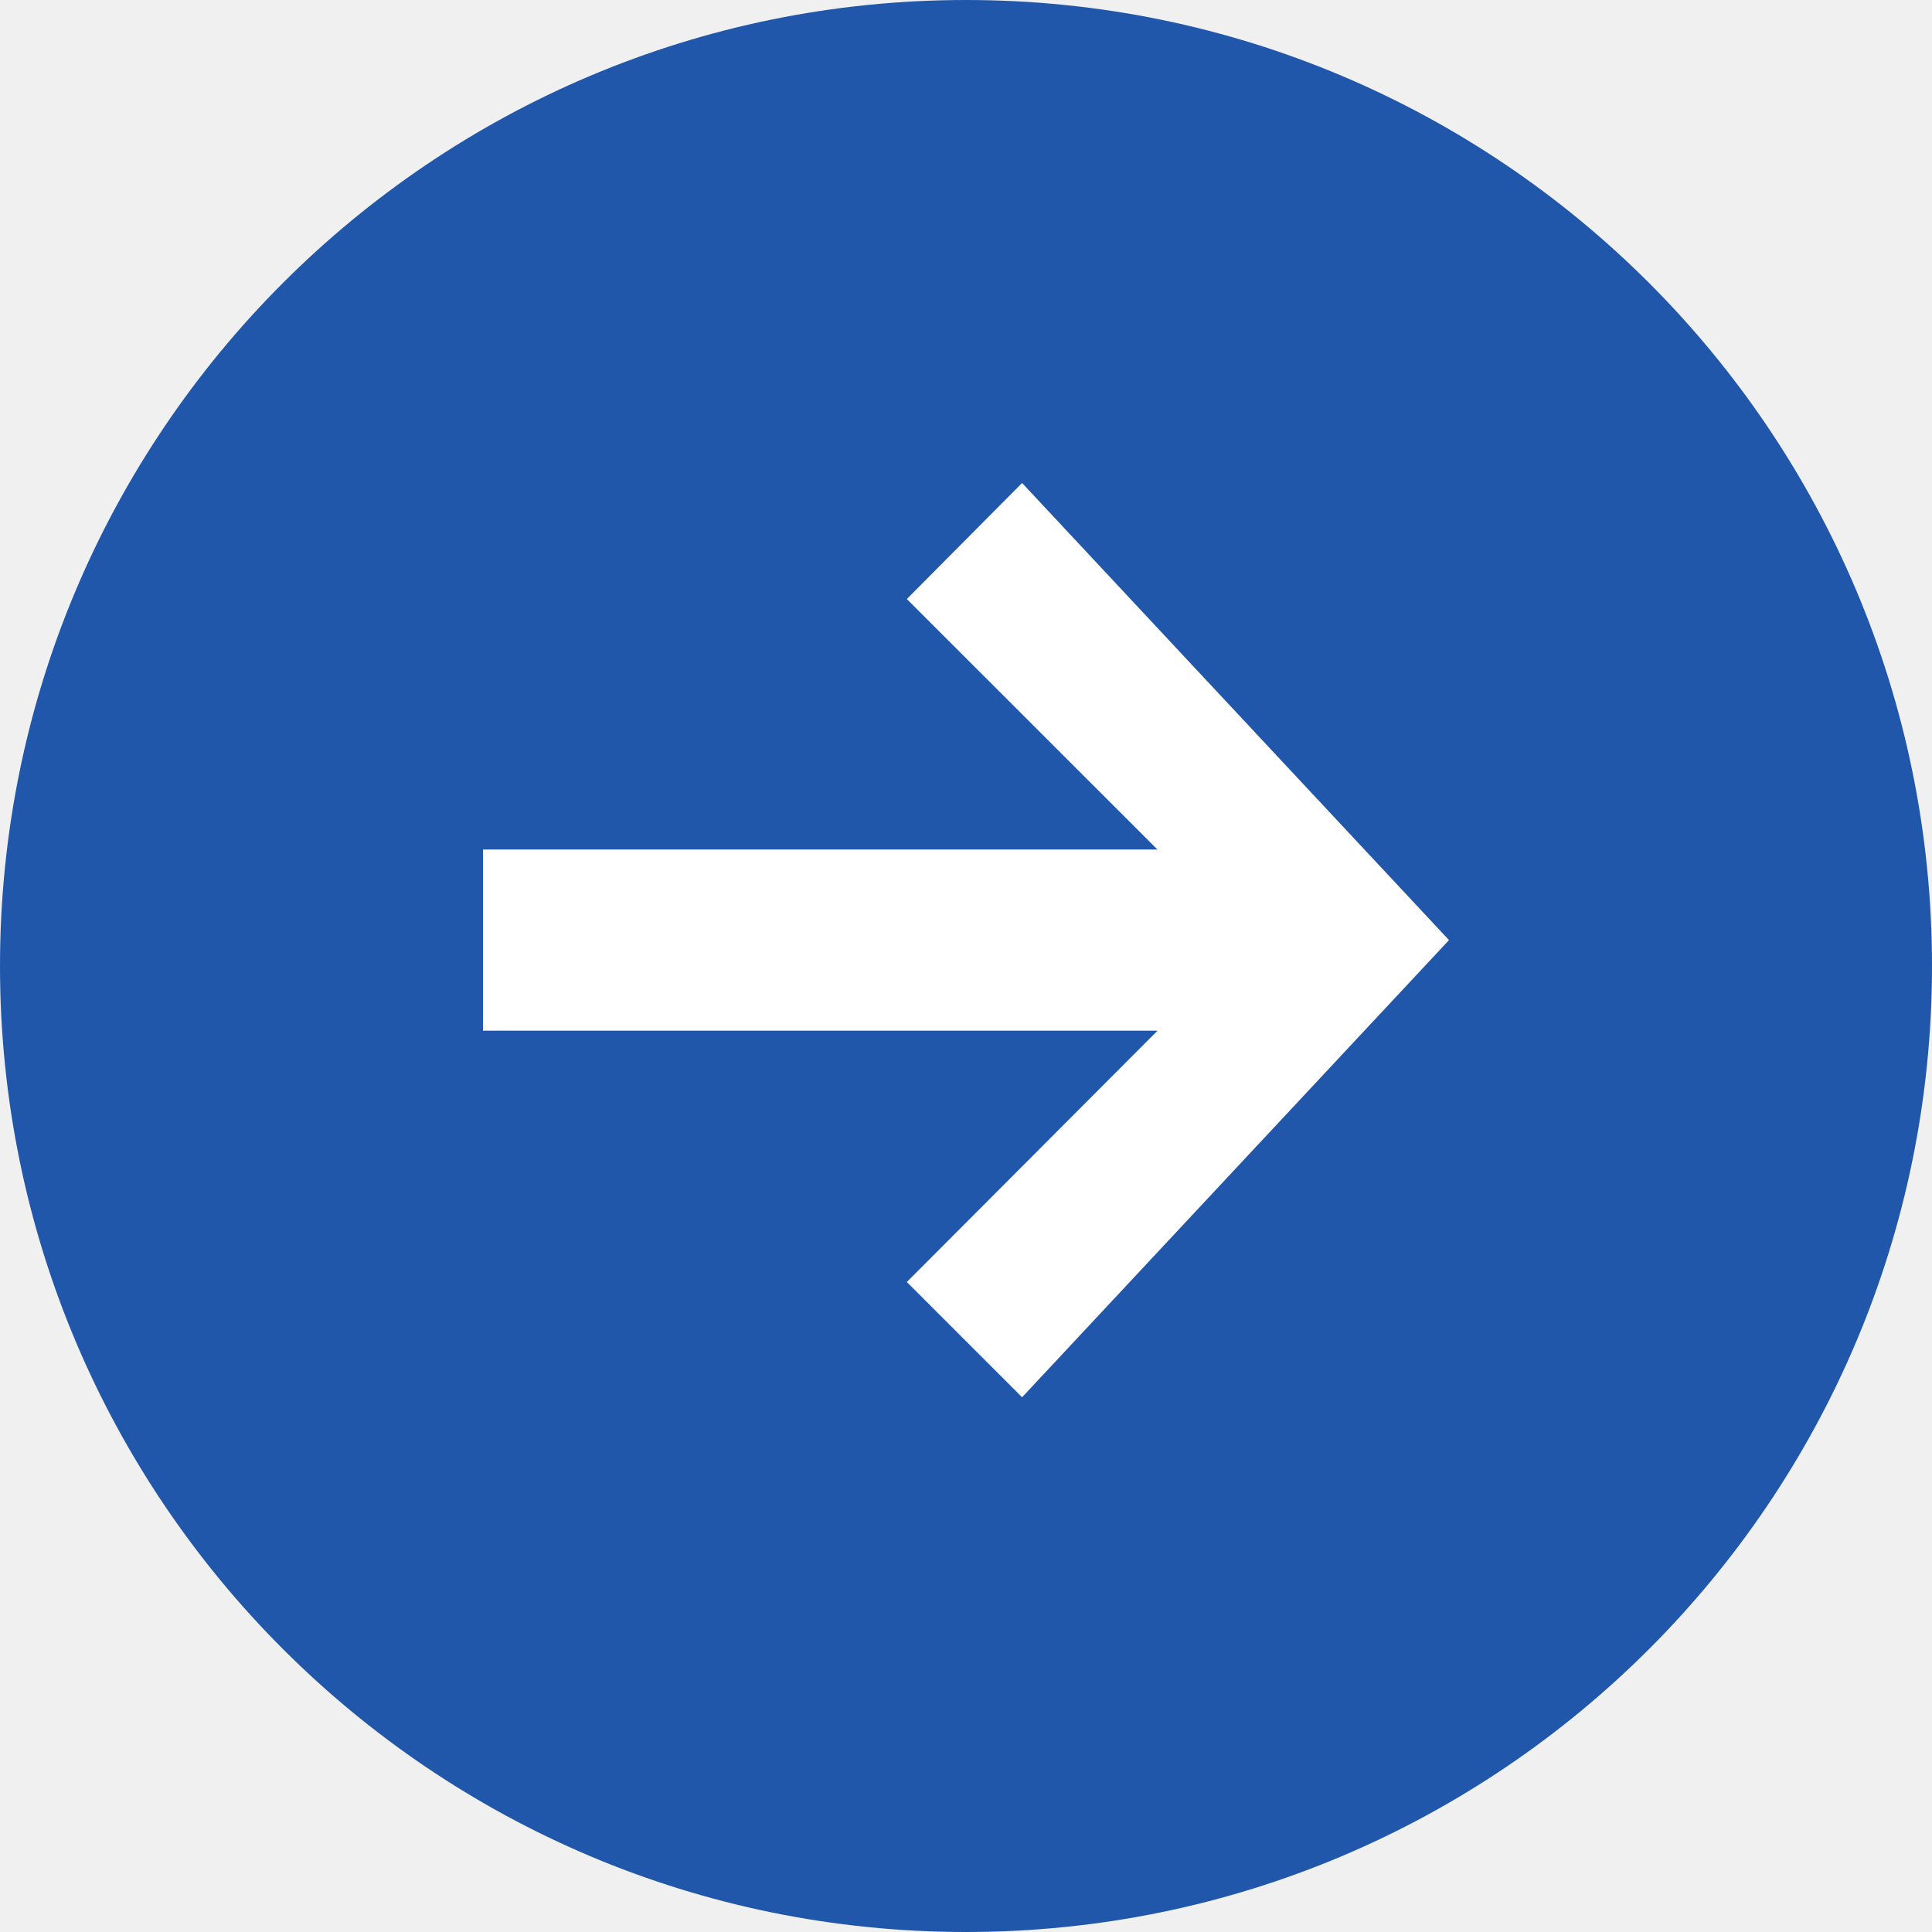
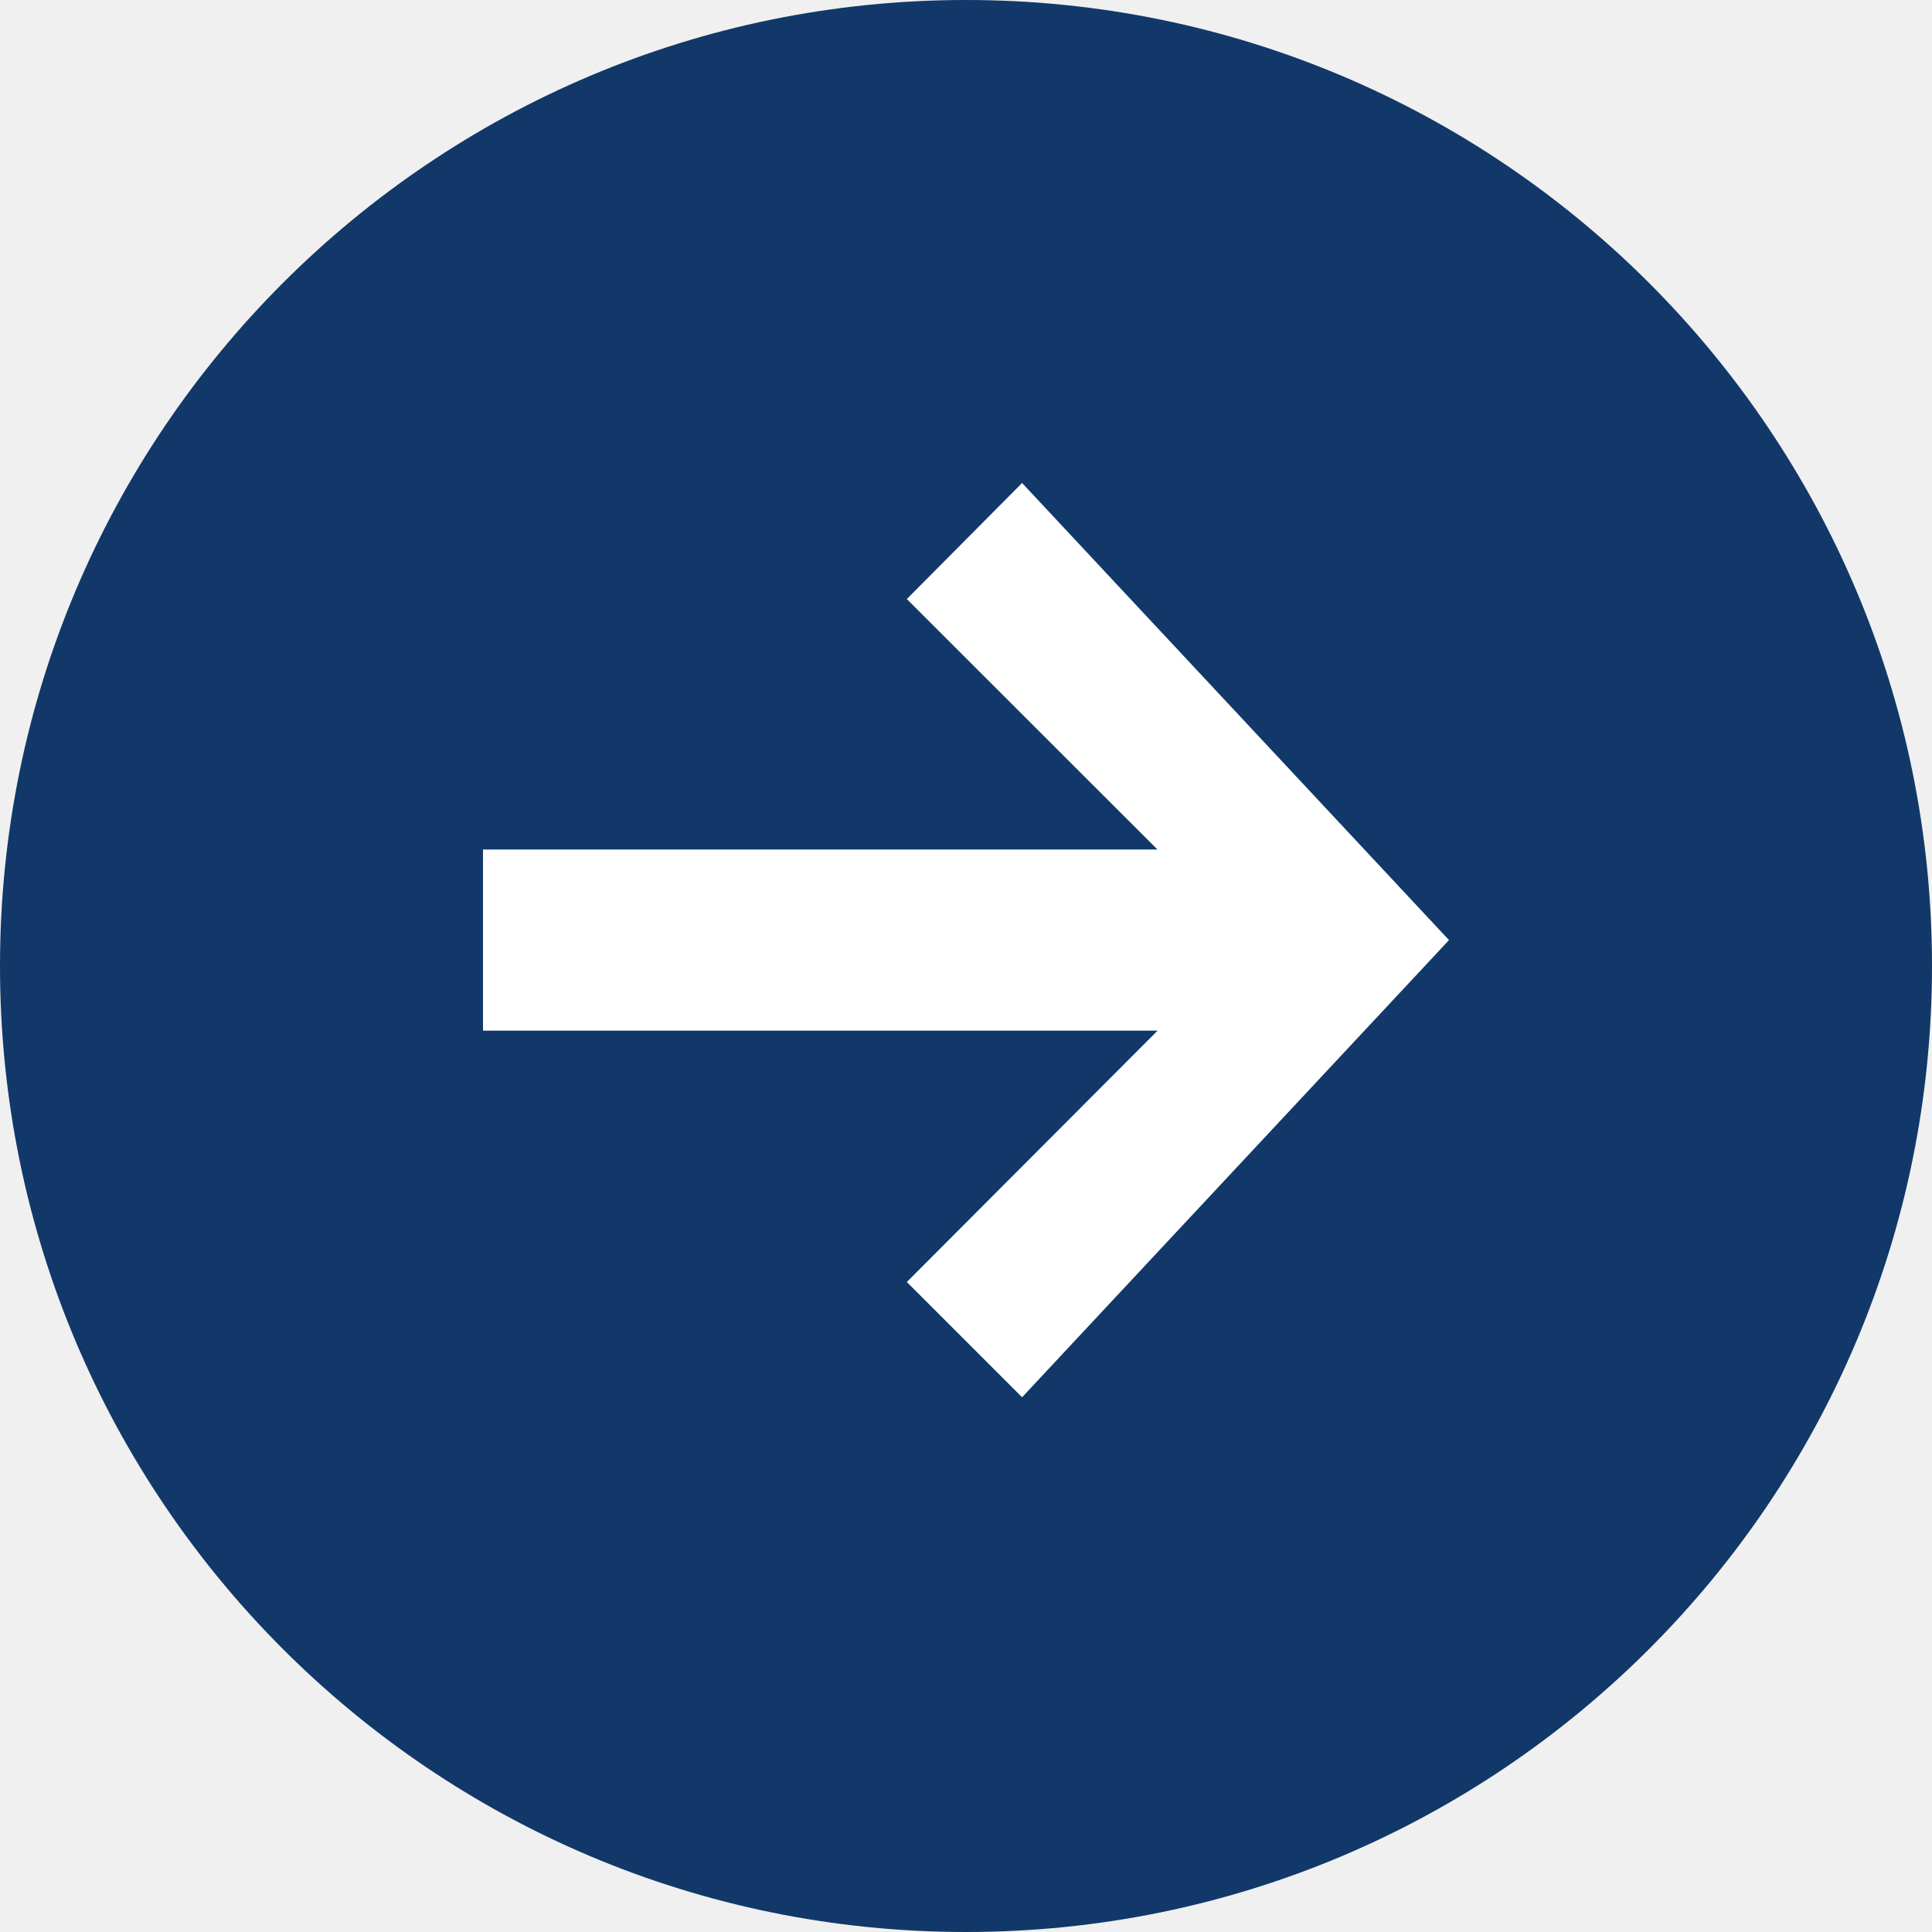
<svg xmlns="http://www.w3.org/2000/svg" width="32" height="32" viewBox="0 0 32 32">
  <g transform="translate(-852 -869)">
-     <circle cx="16" cy="16" r="16" transform="translate(852 869)" fill="#2157aa" />
+     <circle cx="16" cy="16" r="16" transform="translate(852 869)" fill="#113869" />
    <path d="M41.173-37.929H30v-3H41.171L37.02-45.078,38.929-47,46-39.429l-7.071,7.572L37.02-33.766Z" transform="translate(830 924)" fill="#fff" fill-rule="evenodd" />
  </g>
</svg>
